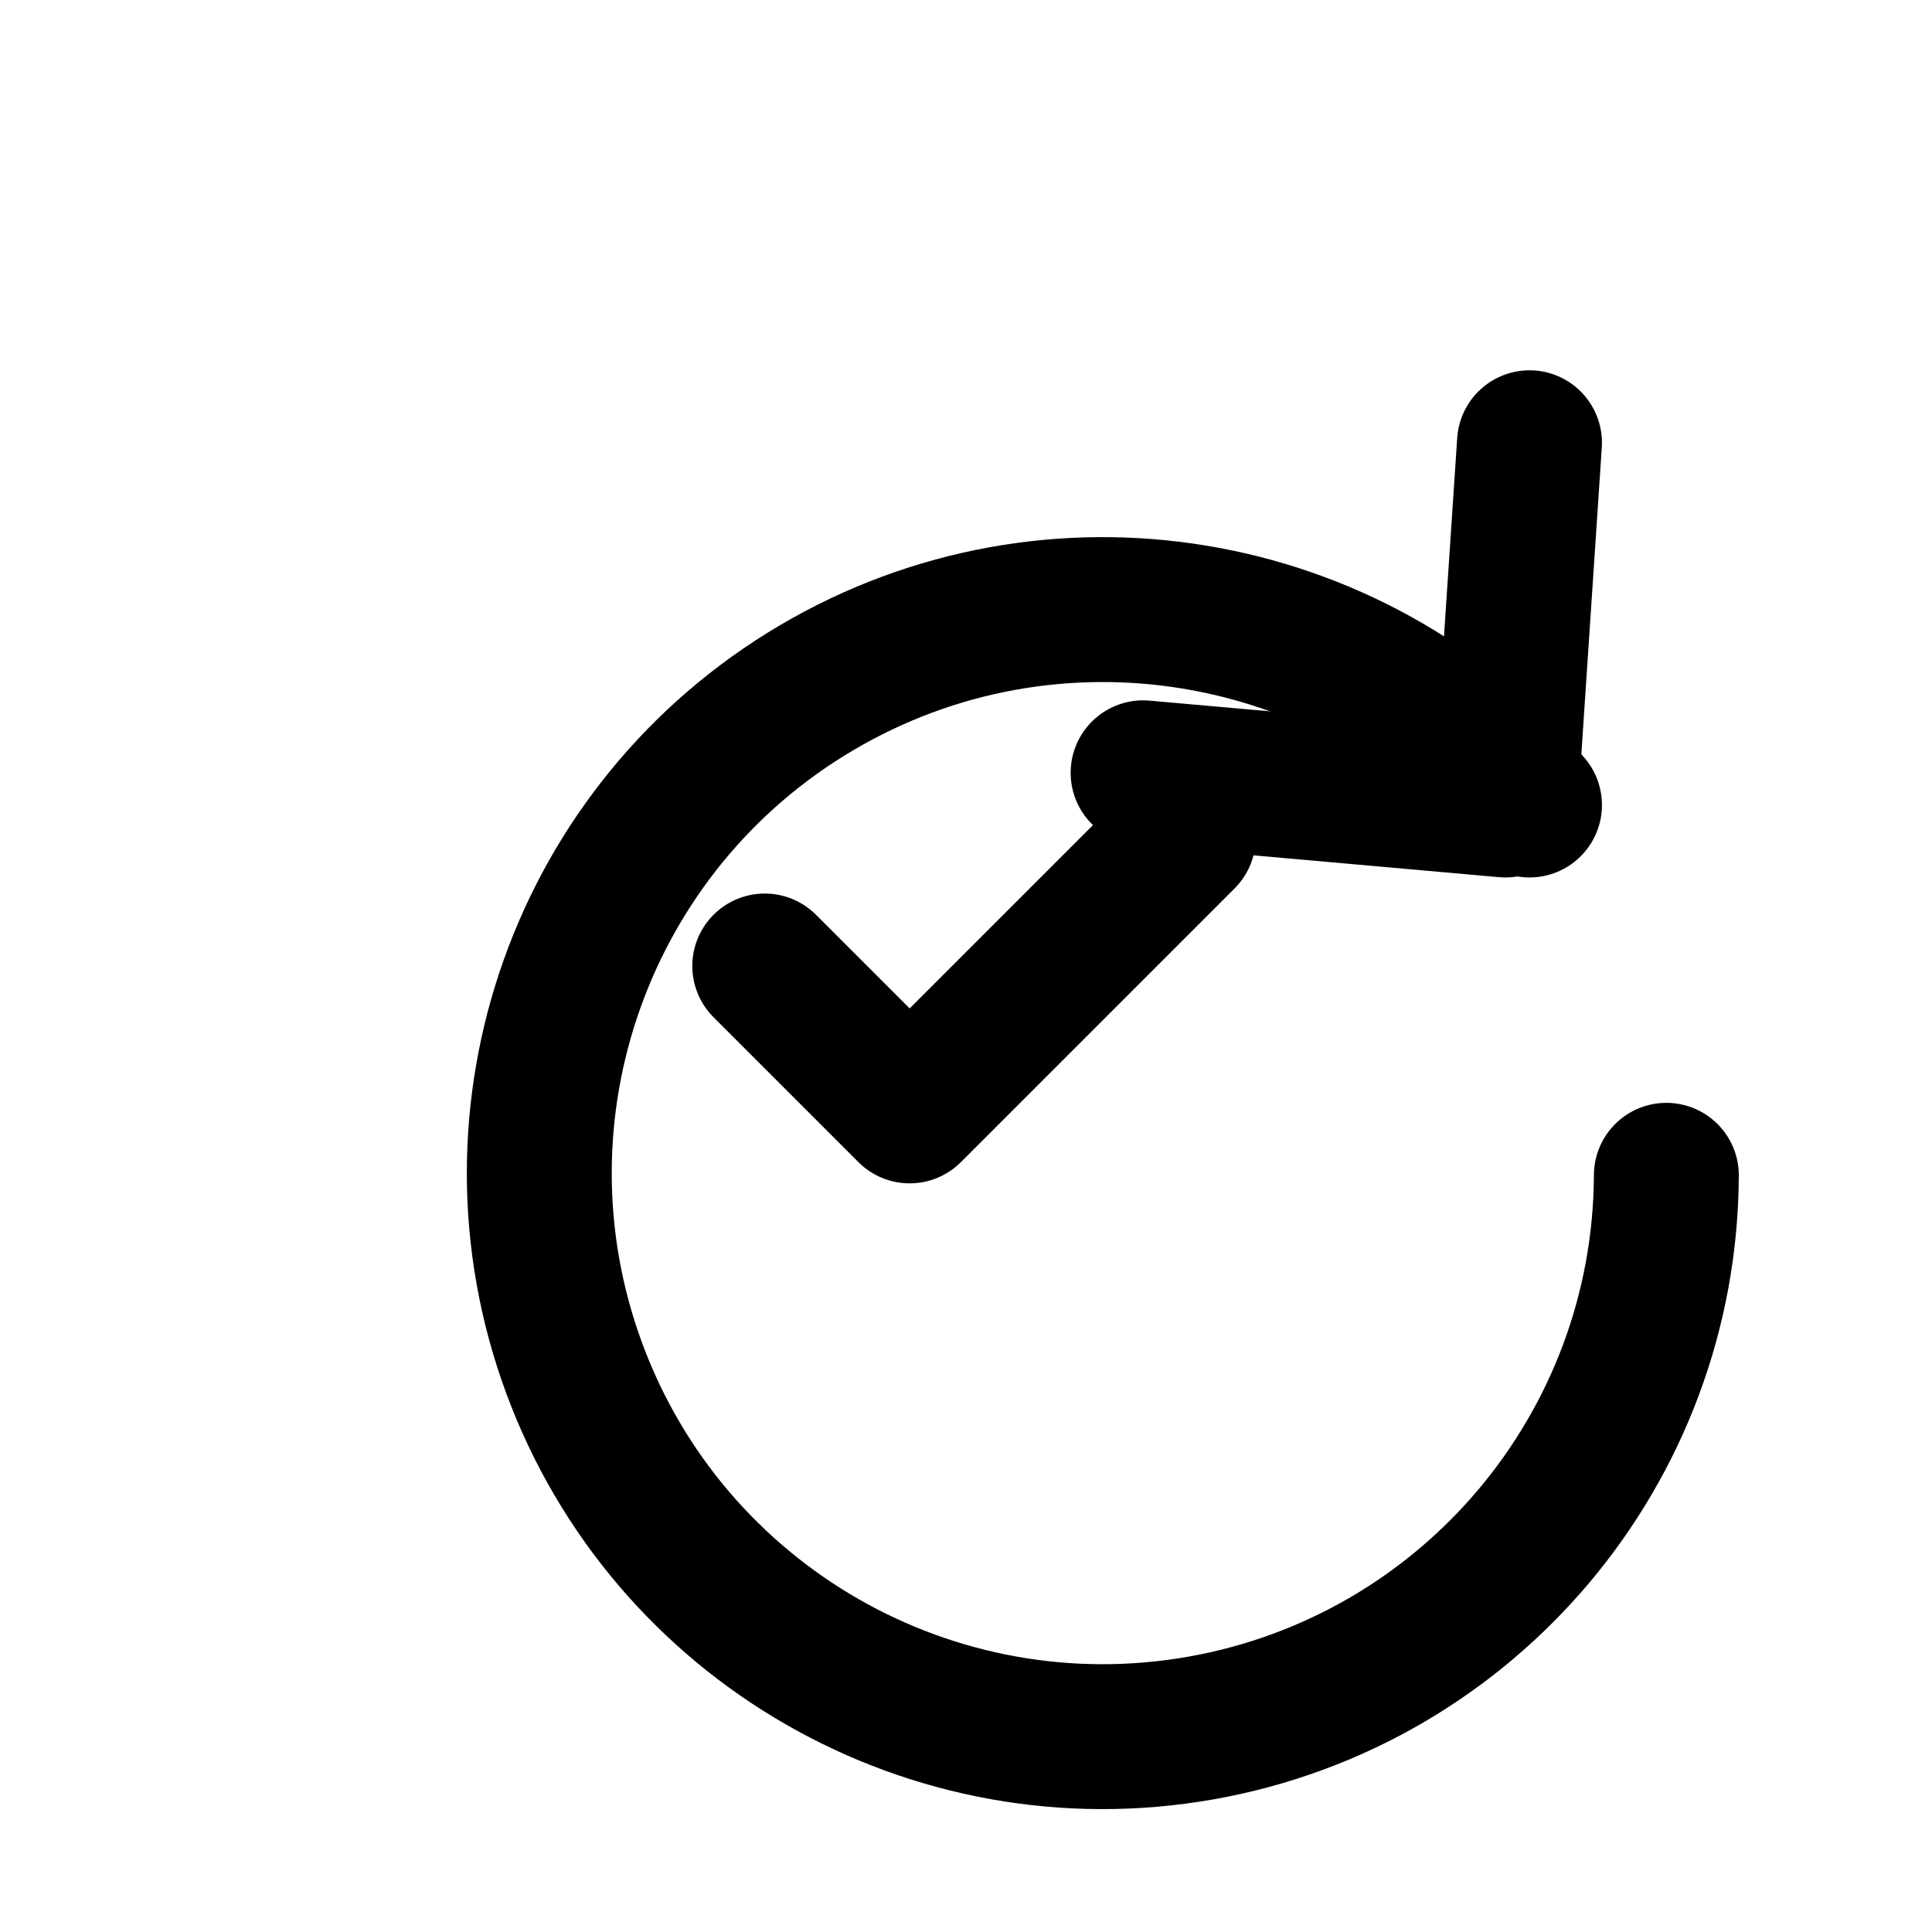
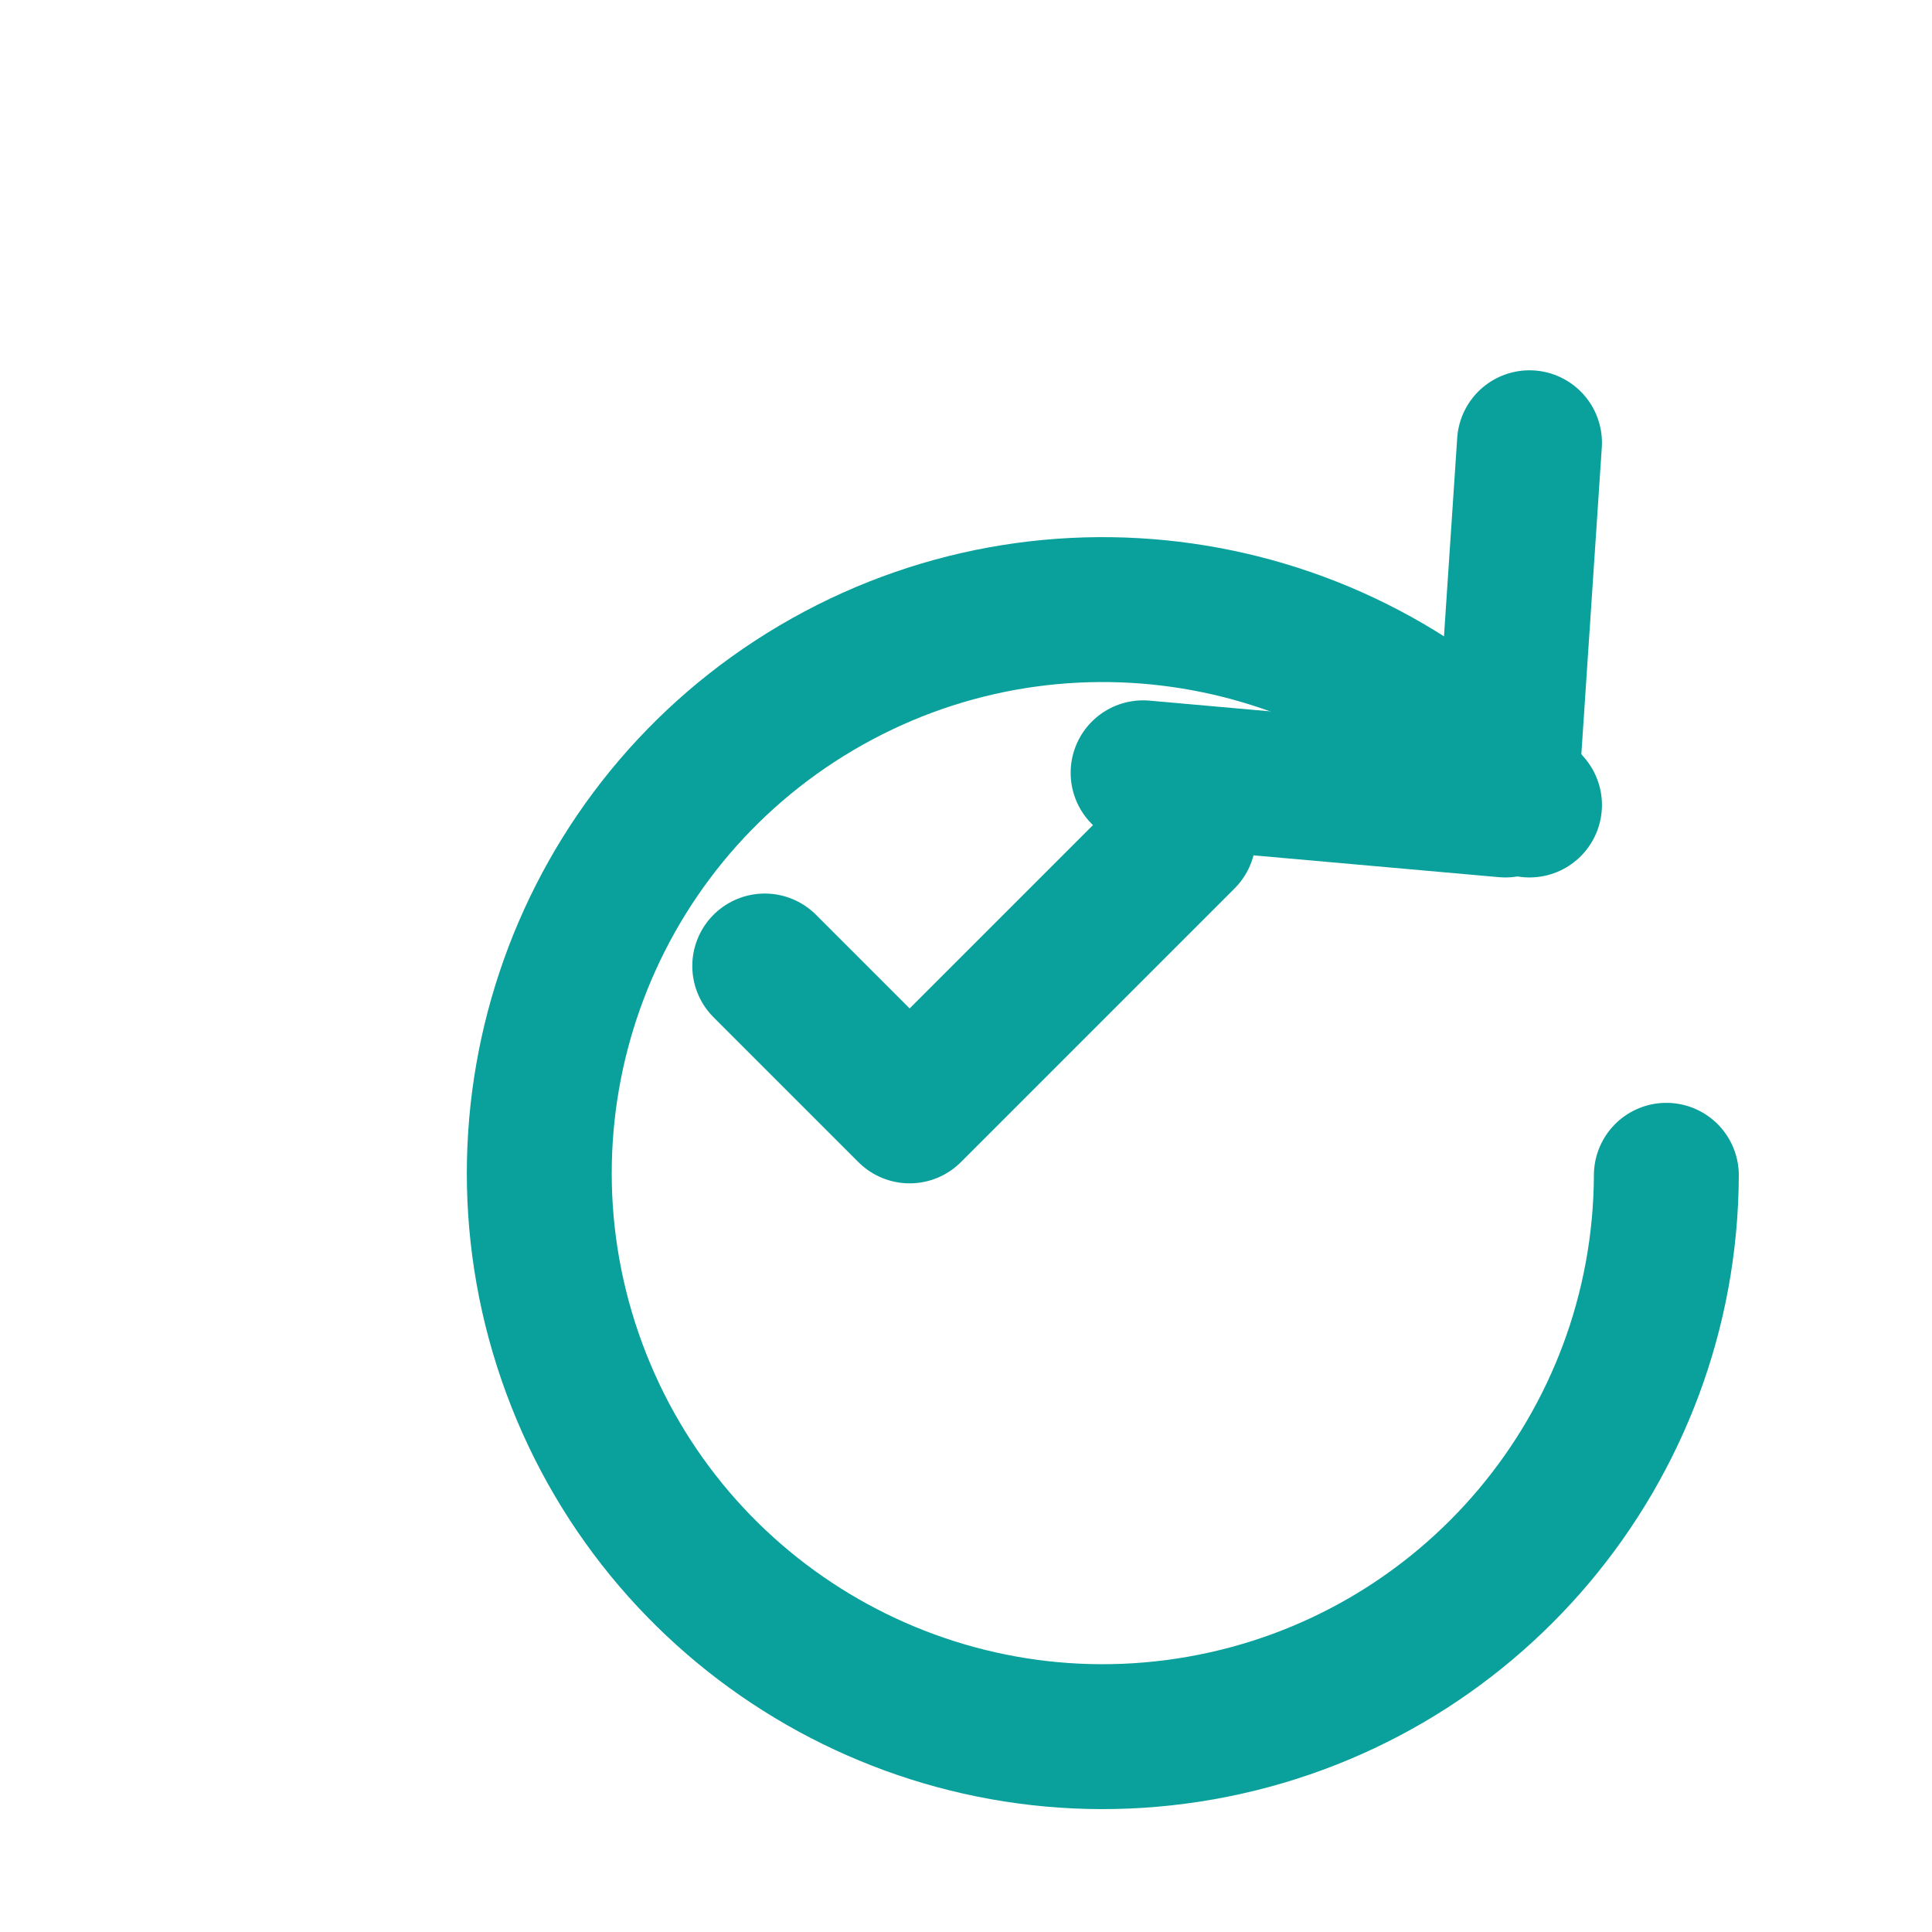
- <svg xmlns="http://www.w3.org/2000/svg" viewBox="0 0 24 24" fill="none" stroke="currentColor" stroke-width="1.8" stroke-linecap="round" stroke-linejoin="round" aria-hidden="true">
+ <svg xmlns="http://www.w3.org/2000/svg" viewBox="0 0 24 24" fill="none" stroke="#0AA09B" stroke-width="1.8" stroke-linecap="round" stroke-linejoin="round" aria-hidden="true">
  <path d="M19 10a7 7 0 1 0 1.7 4.6" />
  <path d="m19 5.5-.3 4.5-4.5-.4" />
  <path d="m9.5 12 1.8 1.8 3.4-3.4" />
</svg>
